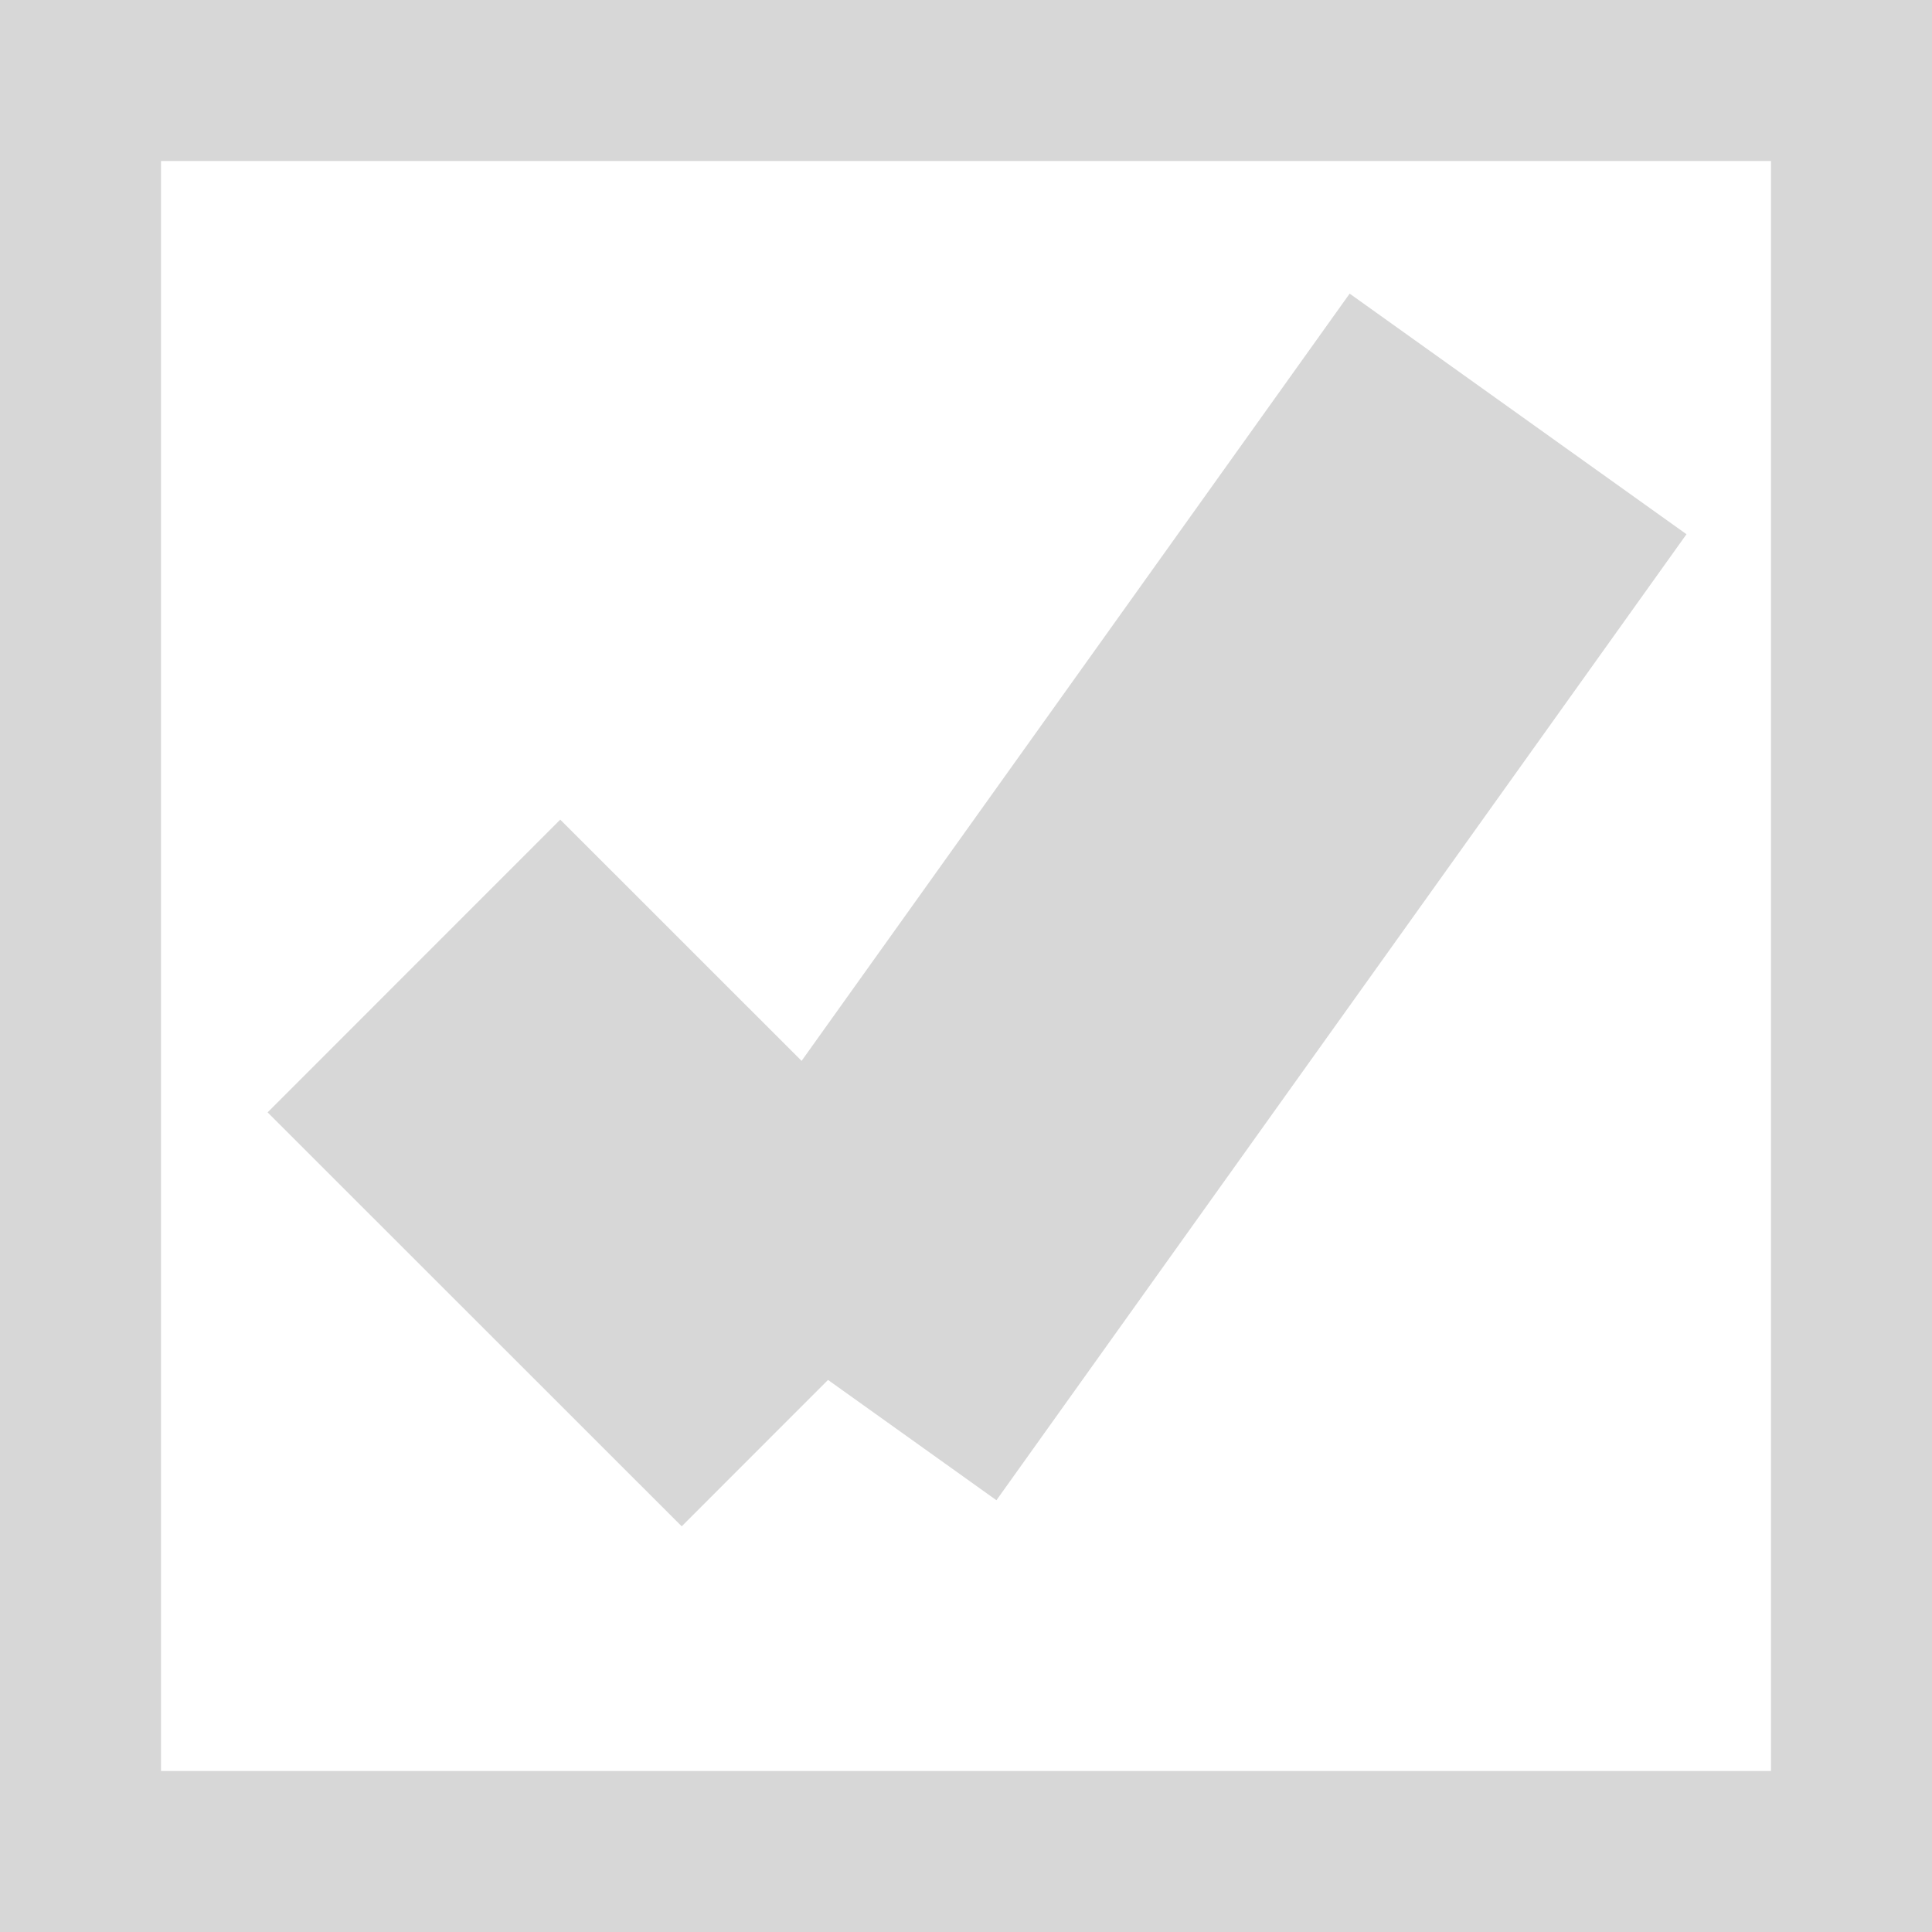
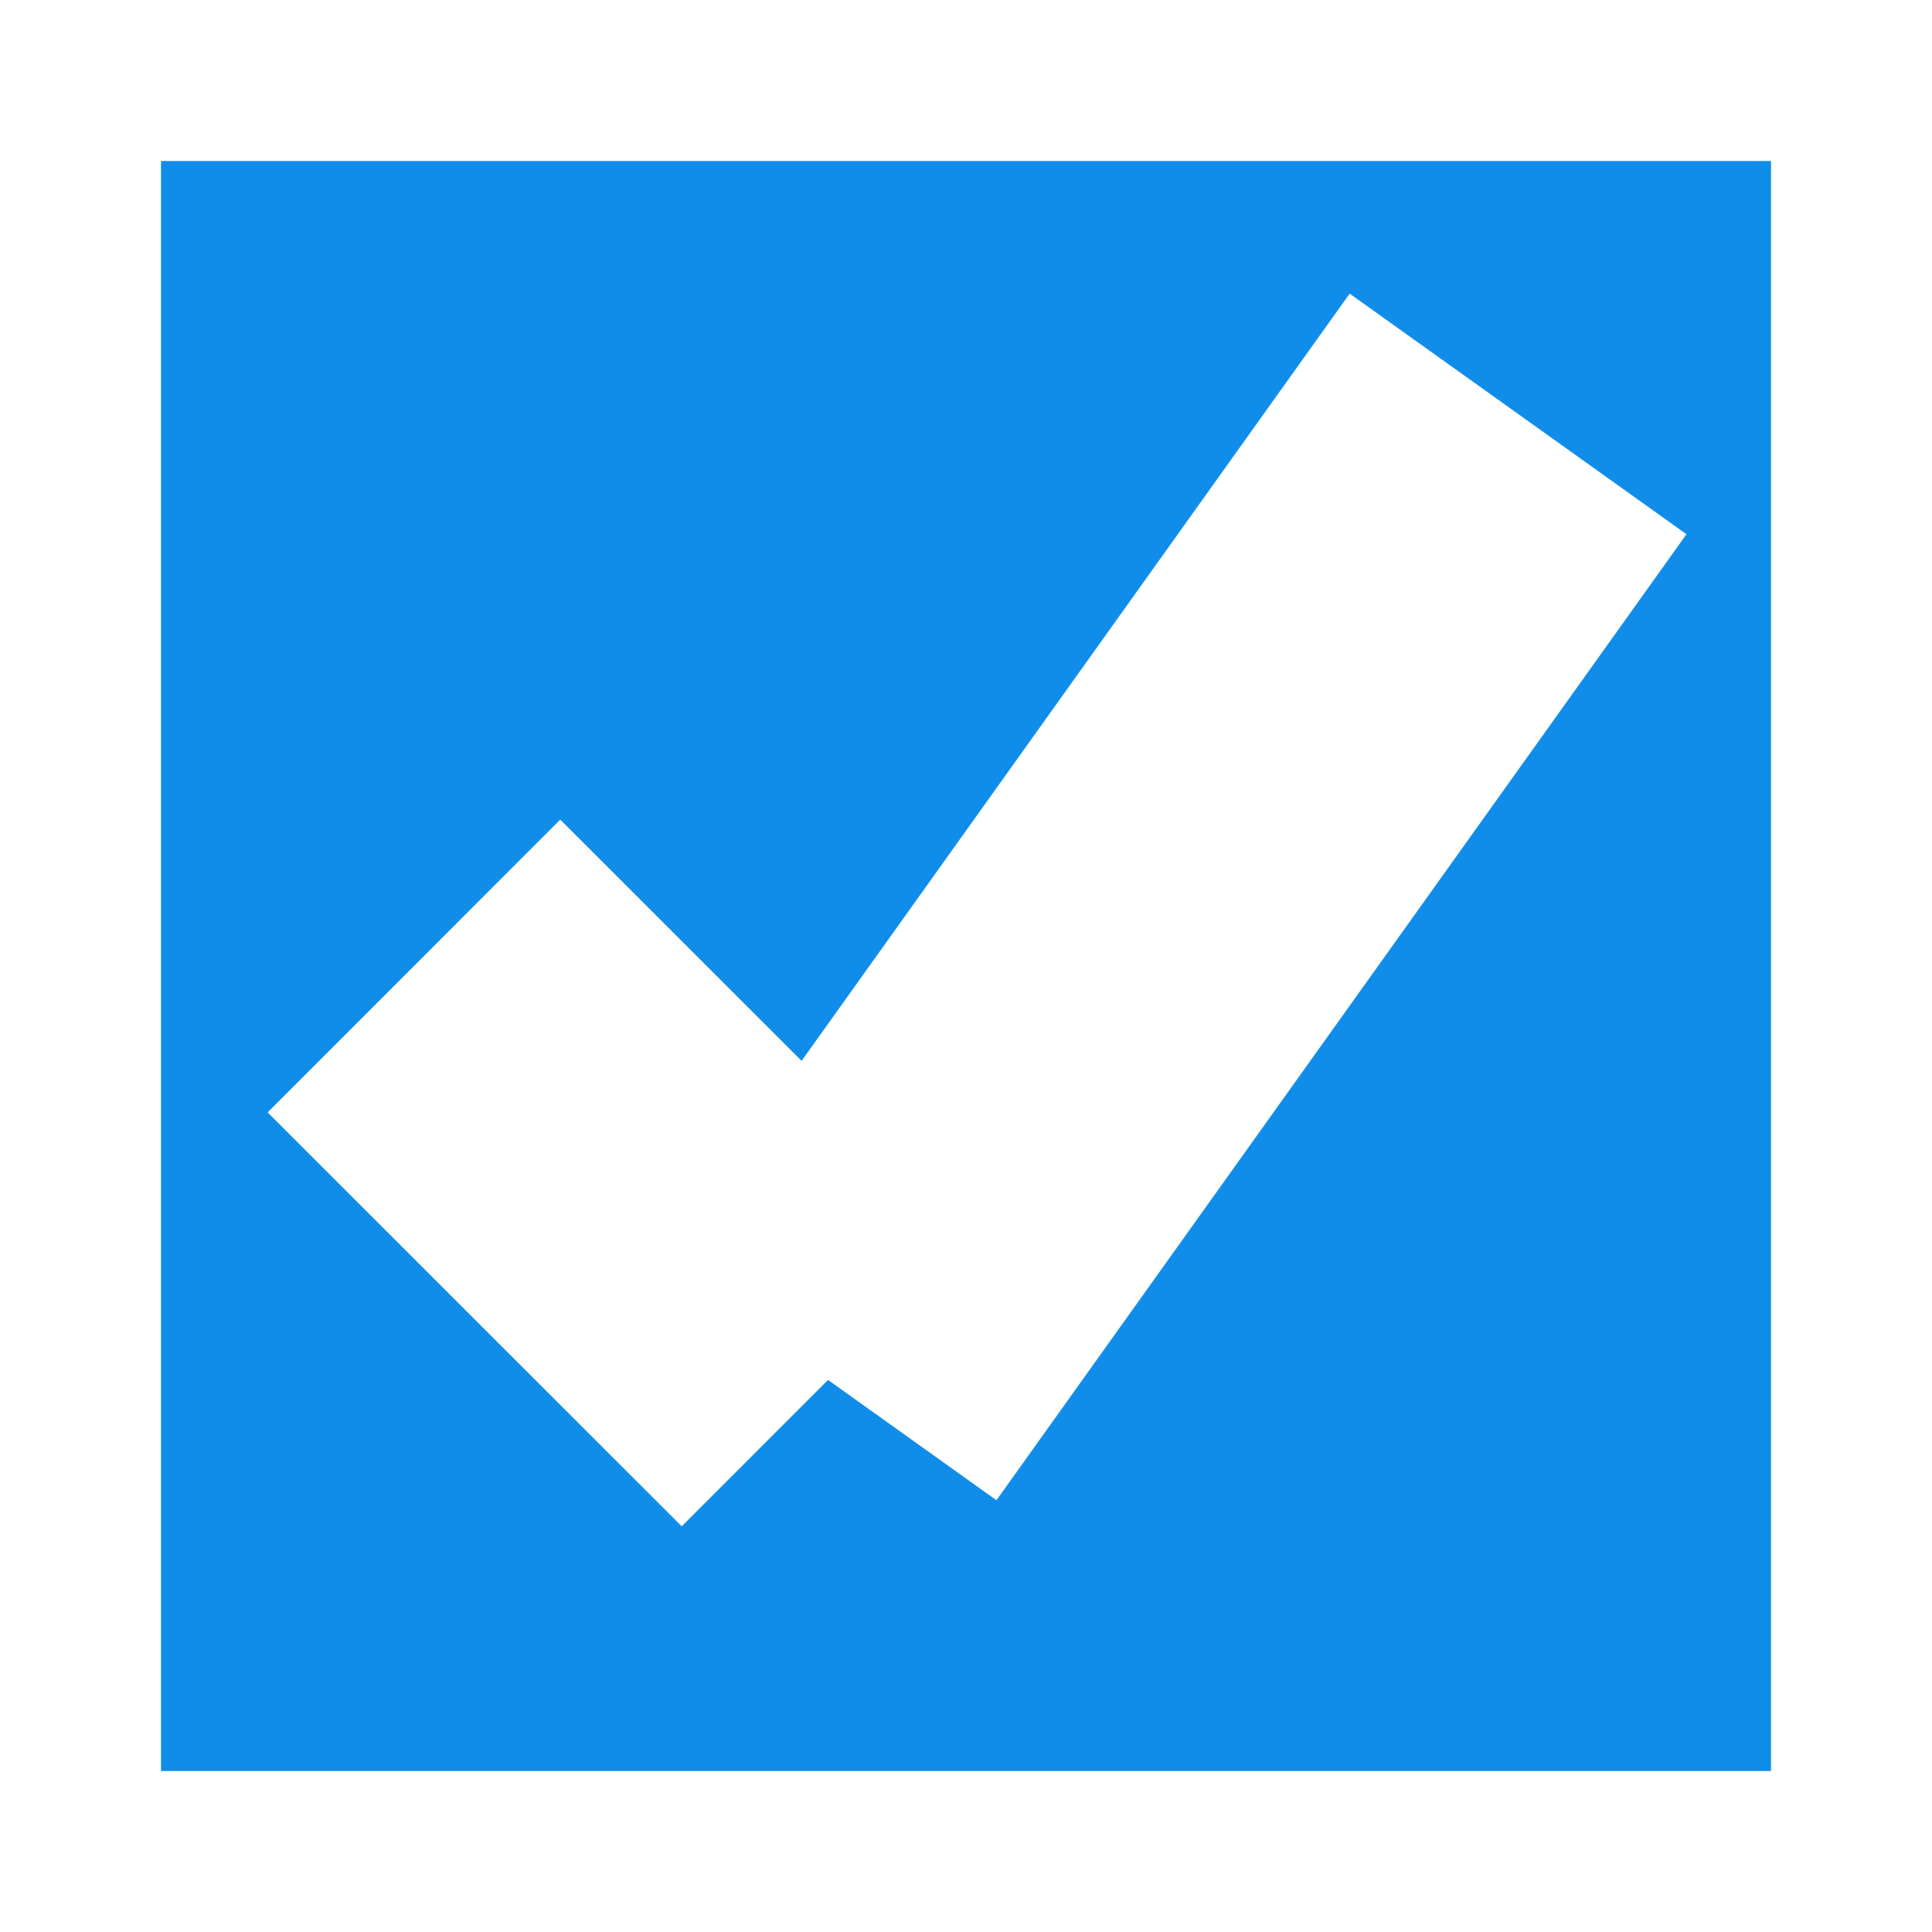
- <svg xmlns="http://www.w3.org/2000/svg" version="1.1" width="12px" height="12px" viewBox="1640 257.5  12 12">
-   <path d="M 1640.5 258  L 1651.5 258  L 1651.5 269  L 1640.5 269  L 1640.5 258  Z " fill-rule="nonzero" fill="#ffffff" stroke="none" />
-   <path d="M 1640.5 258  L 1651.5 258  L 1651.5 269  L 1640.5 269  L 1640.5 258  Z " stroke-width="1" stroke="#d7d7d7" fill="none" />
-   <path d="M 1642.571 263.5  L 1645.143 266.071  " stroke-width="2.571" stroke="#d7d7d7" fill="none" />
-   <path d="M 1645.143 266.071  L 1649.429 260.071  " stroke-width="2.571" stroke="#d7d7d7" fill="none" />
+ <svg xmlns="http://www.w3.org/2000/svg" version="1.1" width="12px" height="12px" viewBox="1640 830.5  12 12">
+   <path d="M 1640.5 831  L 1651.5 831  L 1651.5 842  L 1640.5 842  L 1640.5 831  Z " fill-rule="nonzero" fill="#108de9" stroke="none" />
+   <path d="M 1640.5 831  L 1651.5 831  L 1651.5 842  L 1640.5 842  L 1640.5 831  Z " stroke-width="1" stroke="#ffffff" fill="none" />
+   <path d="M 1642.571 836.5  L 1645.143 839.071  " stroke-width="2.571" stroke="#ffffff" fill="none" />
+   <path d="M 1645.143 839.071  L 1649.429 833.071  " stroke-width="2.571" stroke="#ffffff" fill="none" />
</svg>
